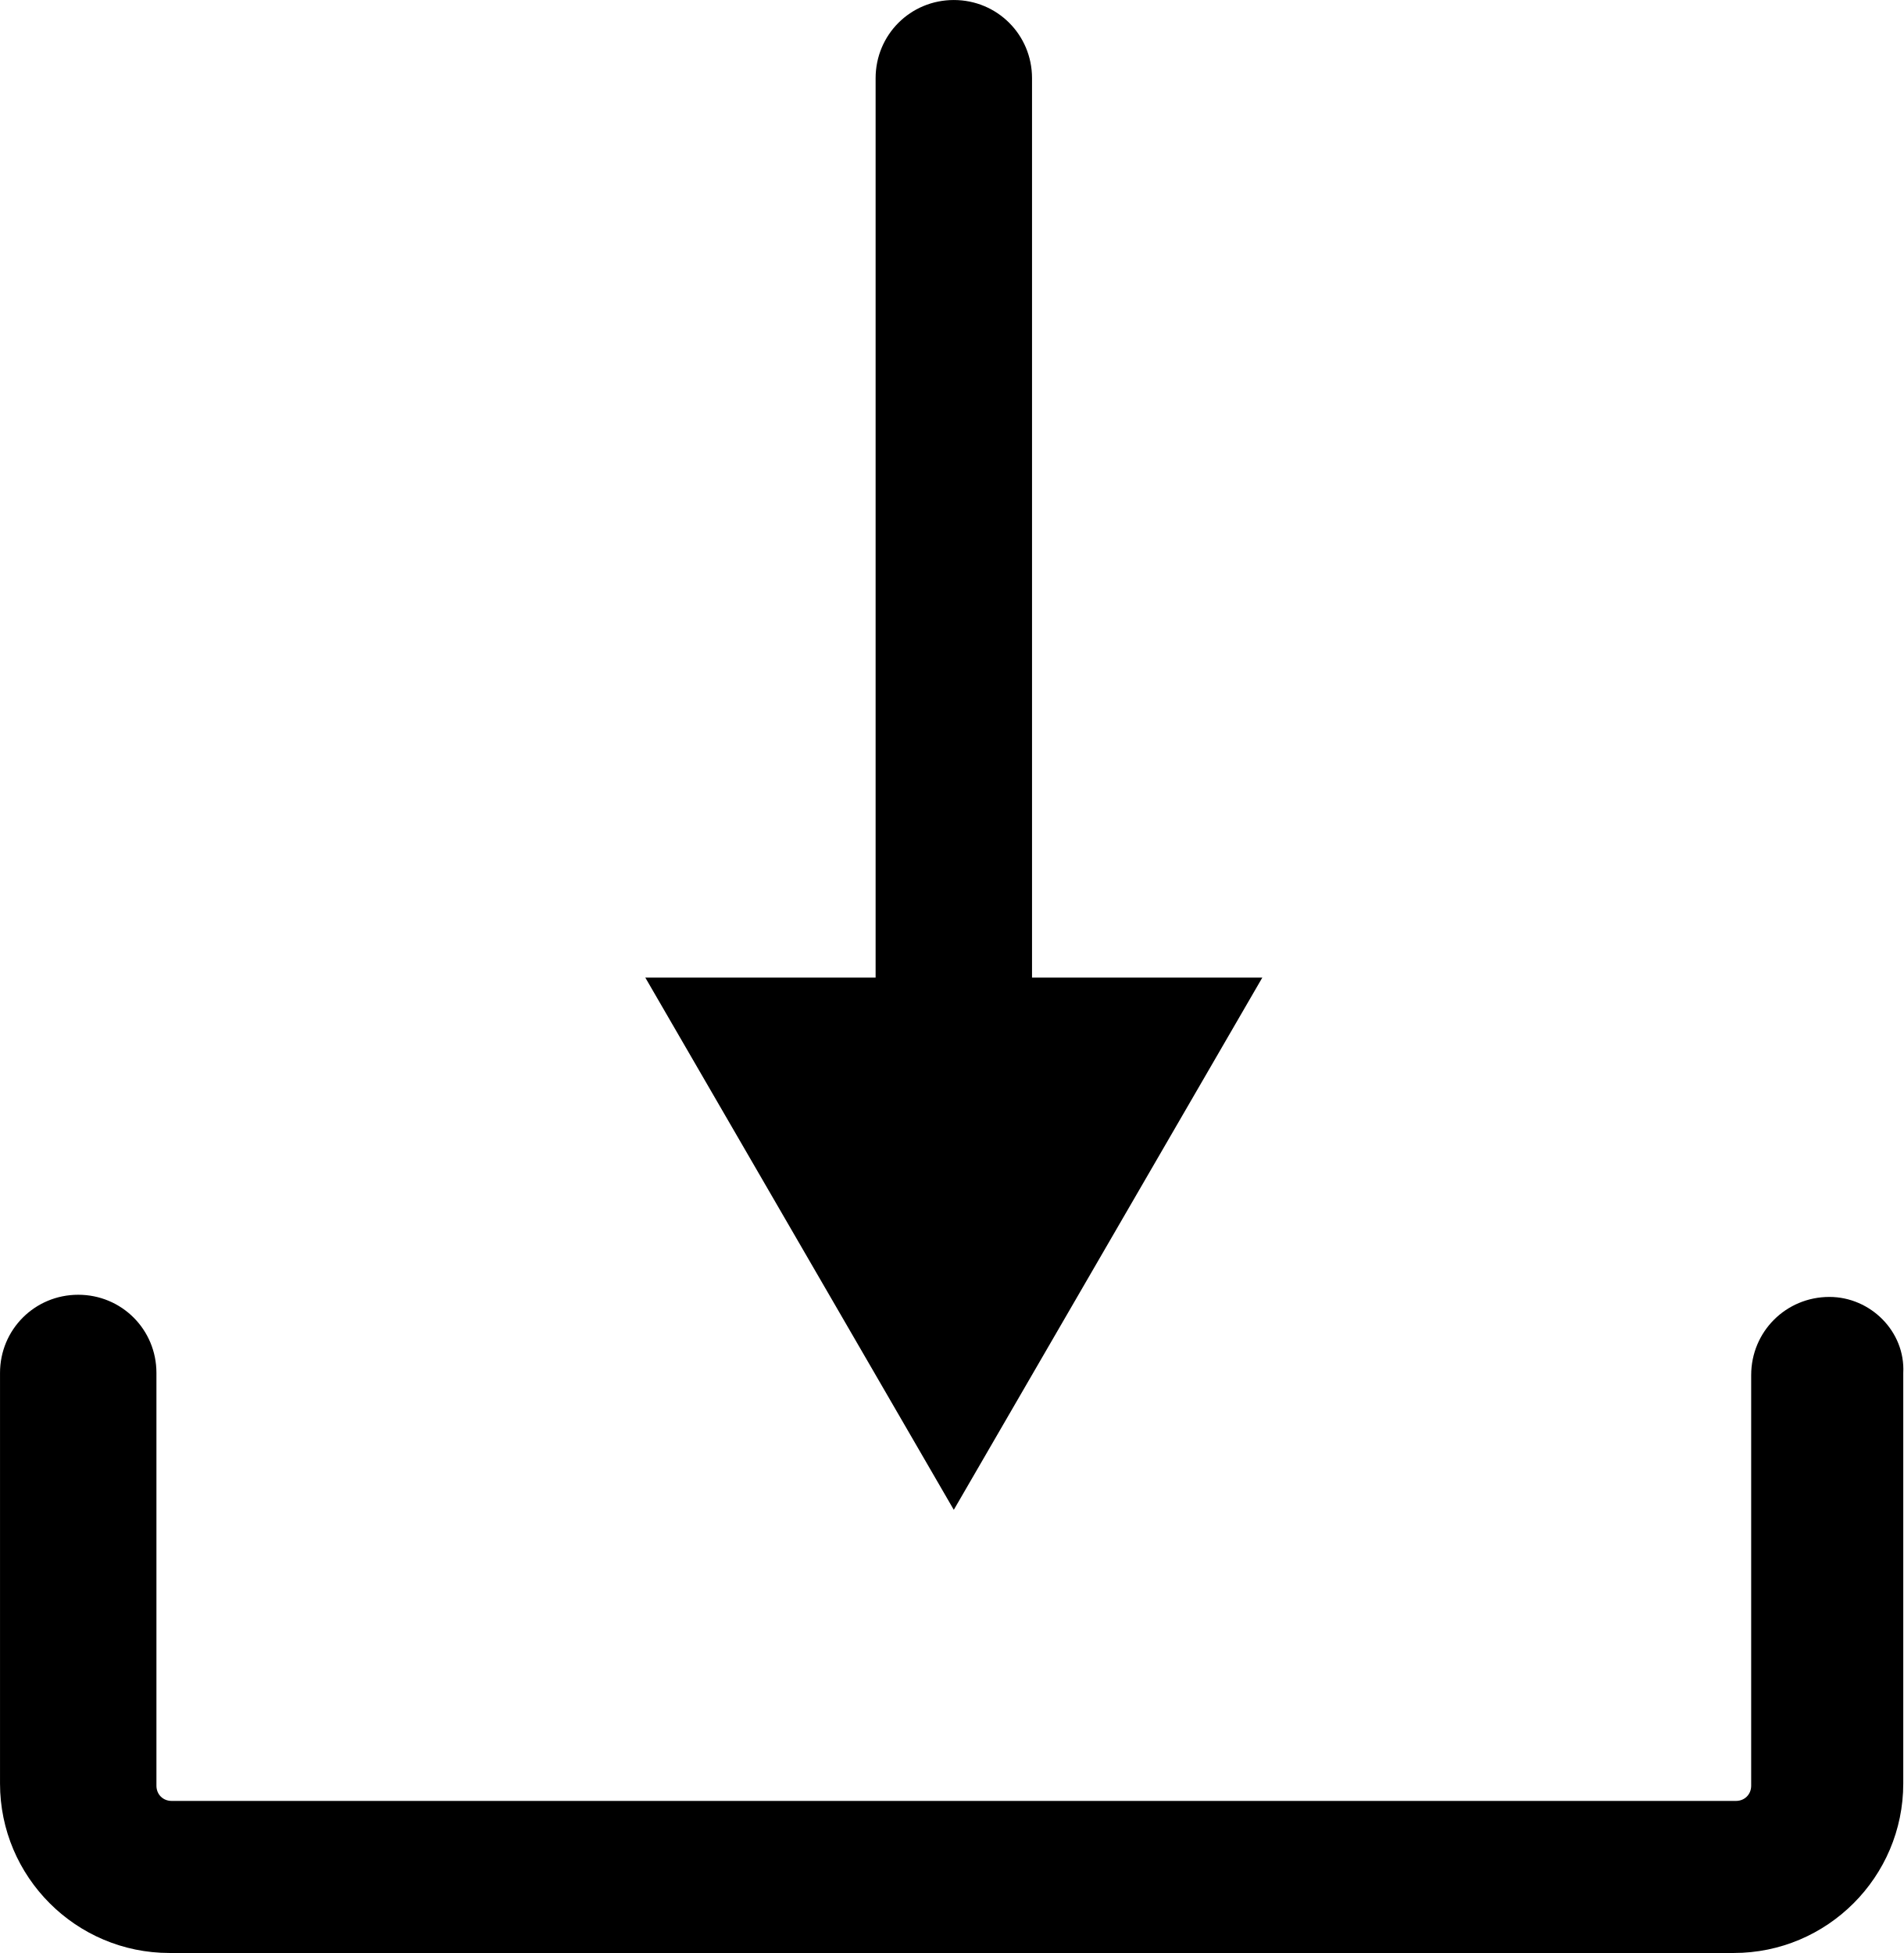
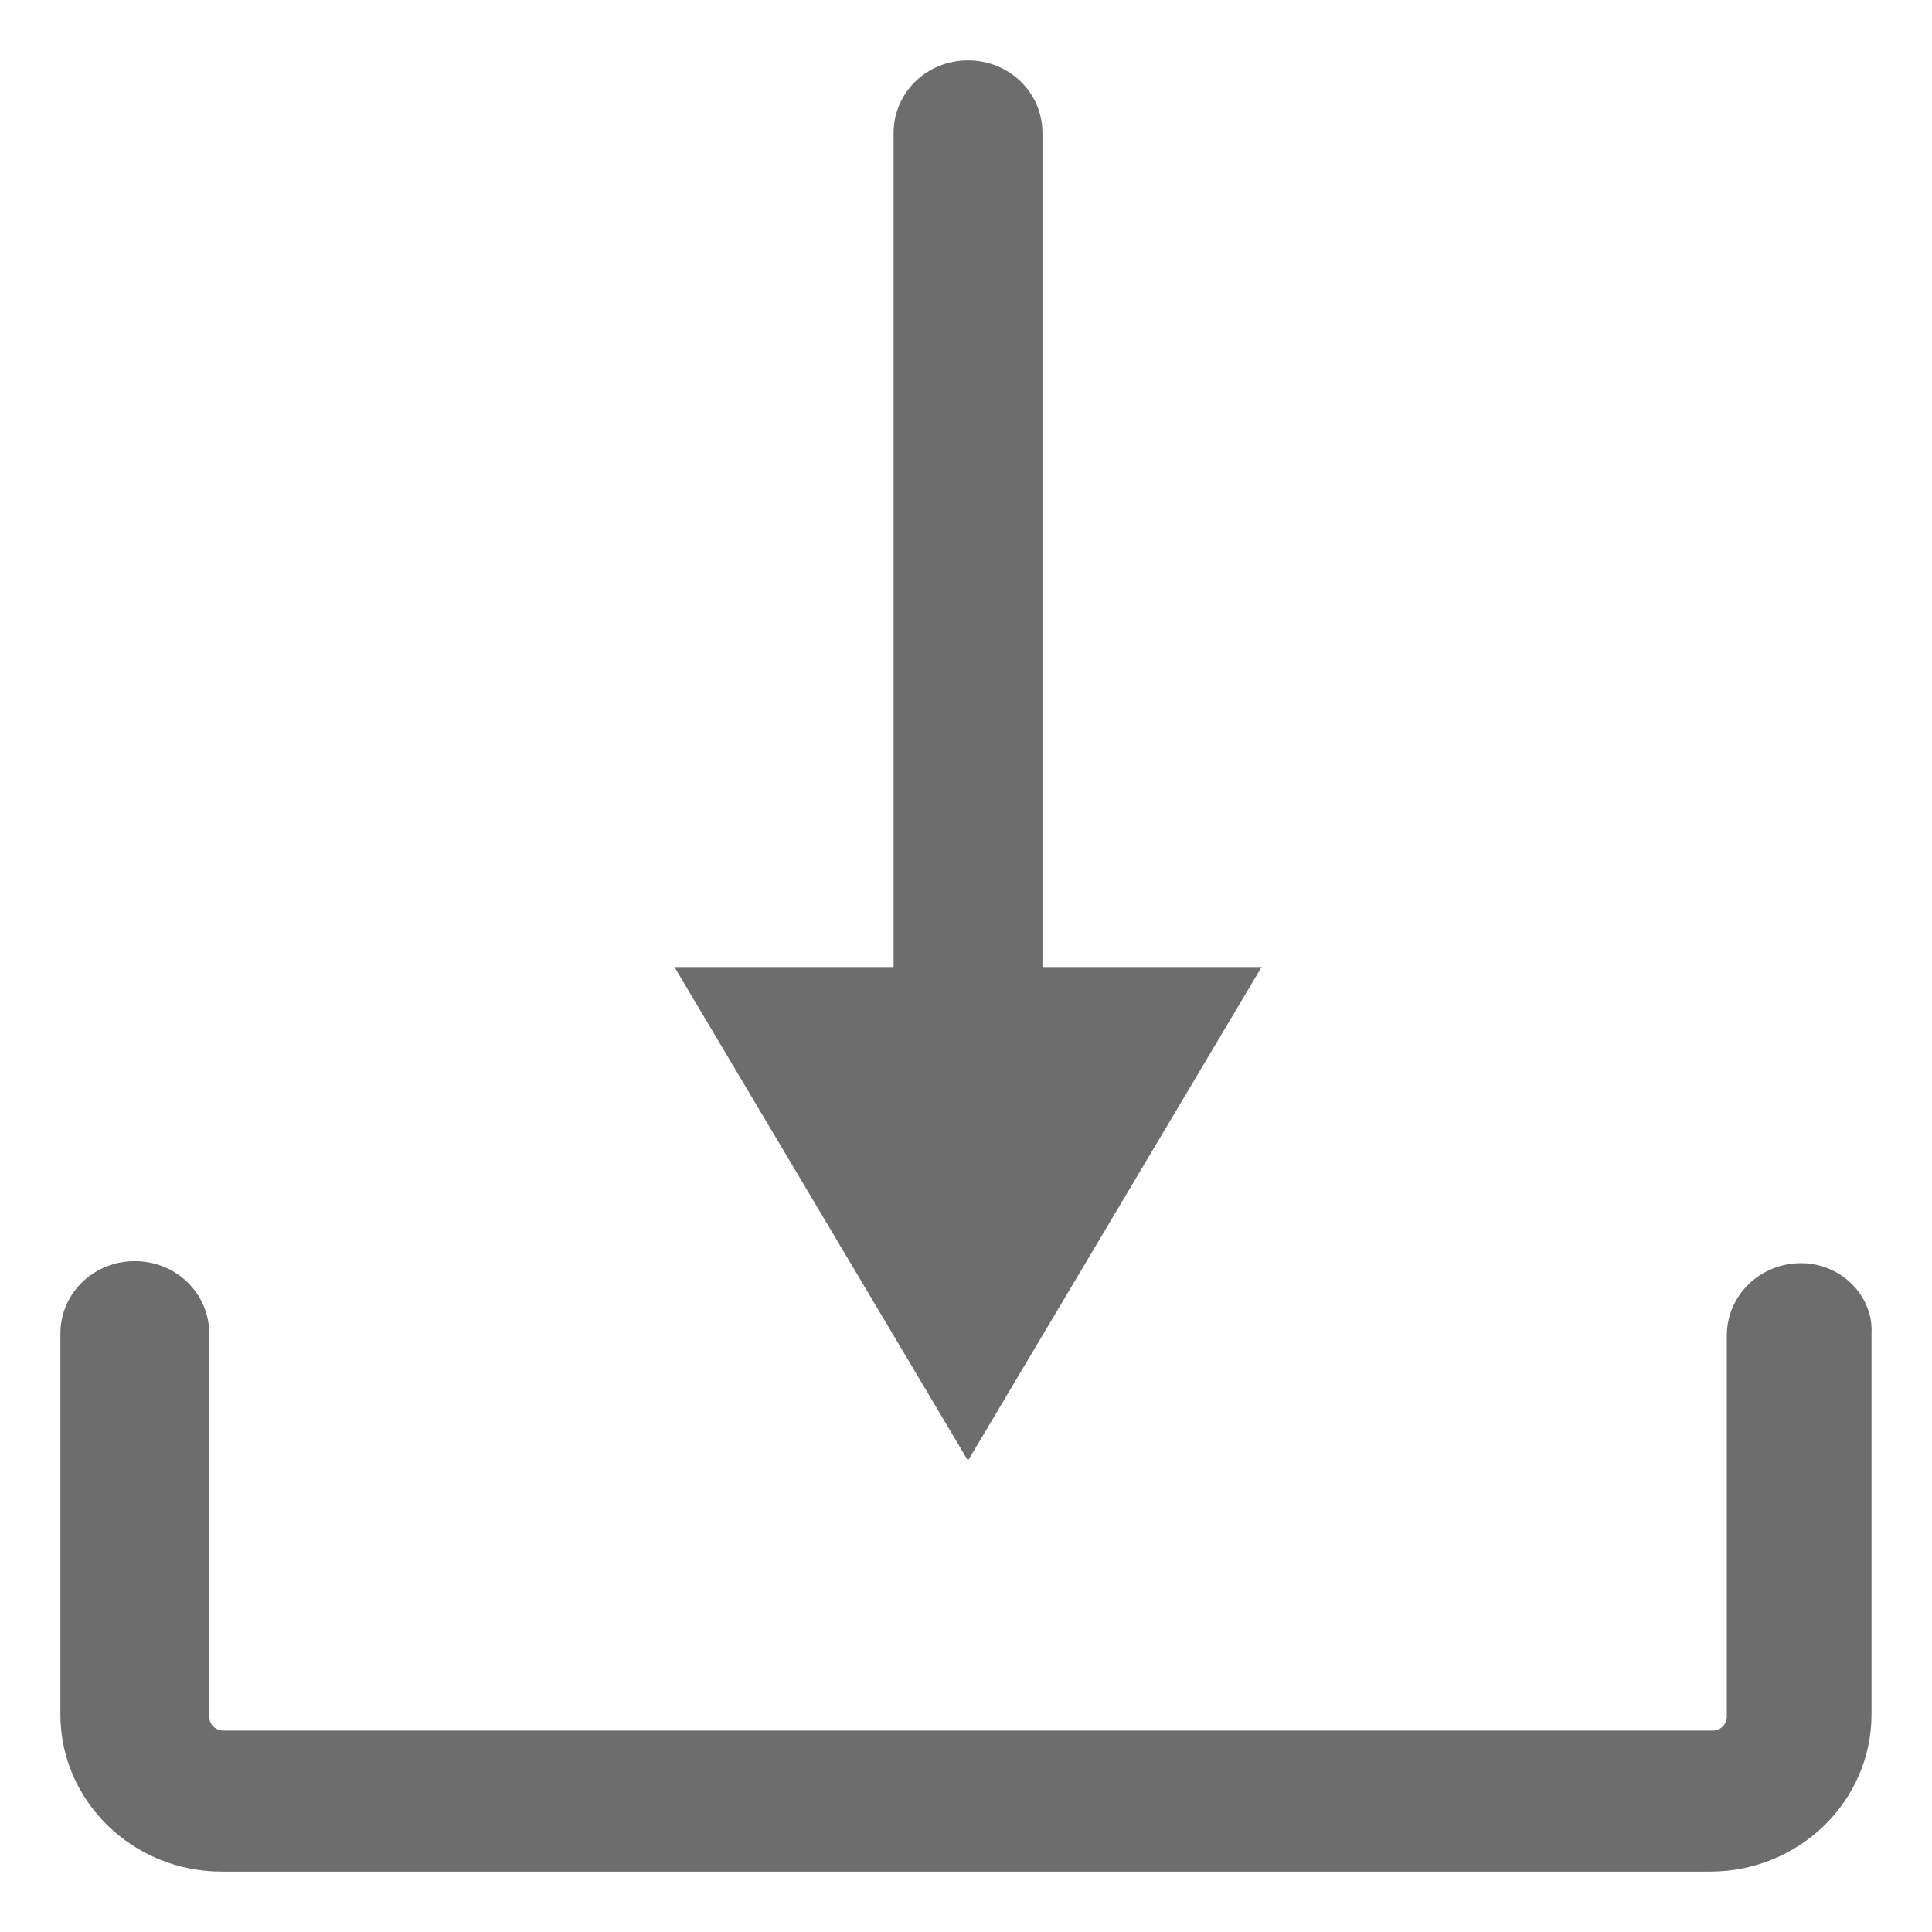
- <svg xmlns="http://www.w3.org/2000/svg" version="1.1" id="Calque_1" x="0px" y="0px" width="97.447px" height="100px" viewBox="-54.965 -30.02 97.447 100" enable-background="new -54.965 -30.02 97.447 100" xml:space="preserve">
+ <svg xmlns="http://www.w3.org/2000/svg" version="1.1" id="Calque_1" x="0px" y="0px" width="90.709px" height="90.709px" viewBox="-51.595 -25.374 90.709 90.709" enable-background="new -51.595 -25.374 90.709 90.709" xml:space="preserve">
  <g>
    <g>
-       <path d="M38.695,36.387c-2.225,0-4.004,1.78-4.004,4.004v21.023c0,0.445-0.334,0.779-0.779,0.779h-80.089    c-0.445,0-0.779-0.334-0.779-0.779V40.28c0-2.225-1.78-4.004-4.004-4.004s-4.004,1.78-4.004,4.004v21.023    c0,4.783,3.893,8.676,8.676,8.676h80.089c4.783,0,8.676-3.893,8.676-8.676V40.28C42.588,38.167,40.808,36.387,38.695,36.387z" />
-       <path d="M-6.133,47.288L9.663,20.036H-2.128v-46.051c0-2.225-1.78-4.004-4.004-4.004s-4.004,1.78-4.004,4.004v46.051h-11.791    L-6.133,47.288z" />
+       <path fill="#6D6D6D" d="M32.974,33.933c-1.942,0-3.494,1.514-3.494,3.405v17.878c0,0.378-0.291,0.662-0.68,0.662h-69.892    c-0.388,0-0.68-0.284-0.68-0.662V37.243c0-1.892-1.553-3.405-3.494-3.405s-3.494,1.514-3.494,3.405v17.878    c0,4.068,3.397,7.378,7.571,7.378h69.892c4.174,0,7.571-3.311,7.571-7.378V37.243C36.371,35.446,34.818,33.933,32.974,33.933z" />
+       <path fill="#6D6D6D" d="M-6.147,43.203L7.638,20.028h-10.29v-39.162c0-1.892-1.553-3.405-3.494-3.405s-3.494,1.514-3.494,3.405    v39.162h-10.29L-6.147,43.203z" />
    </g>
  </g>
</svg>
